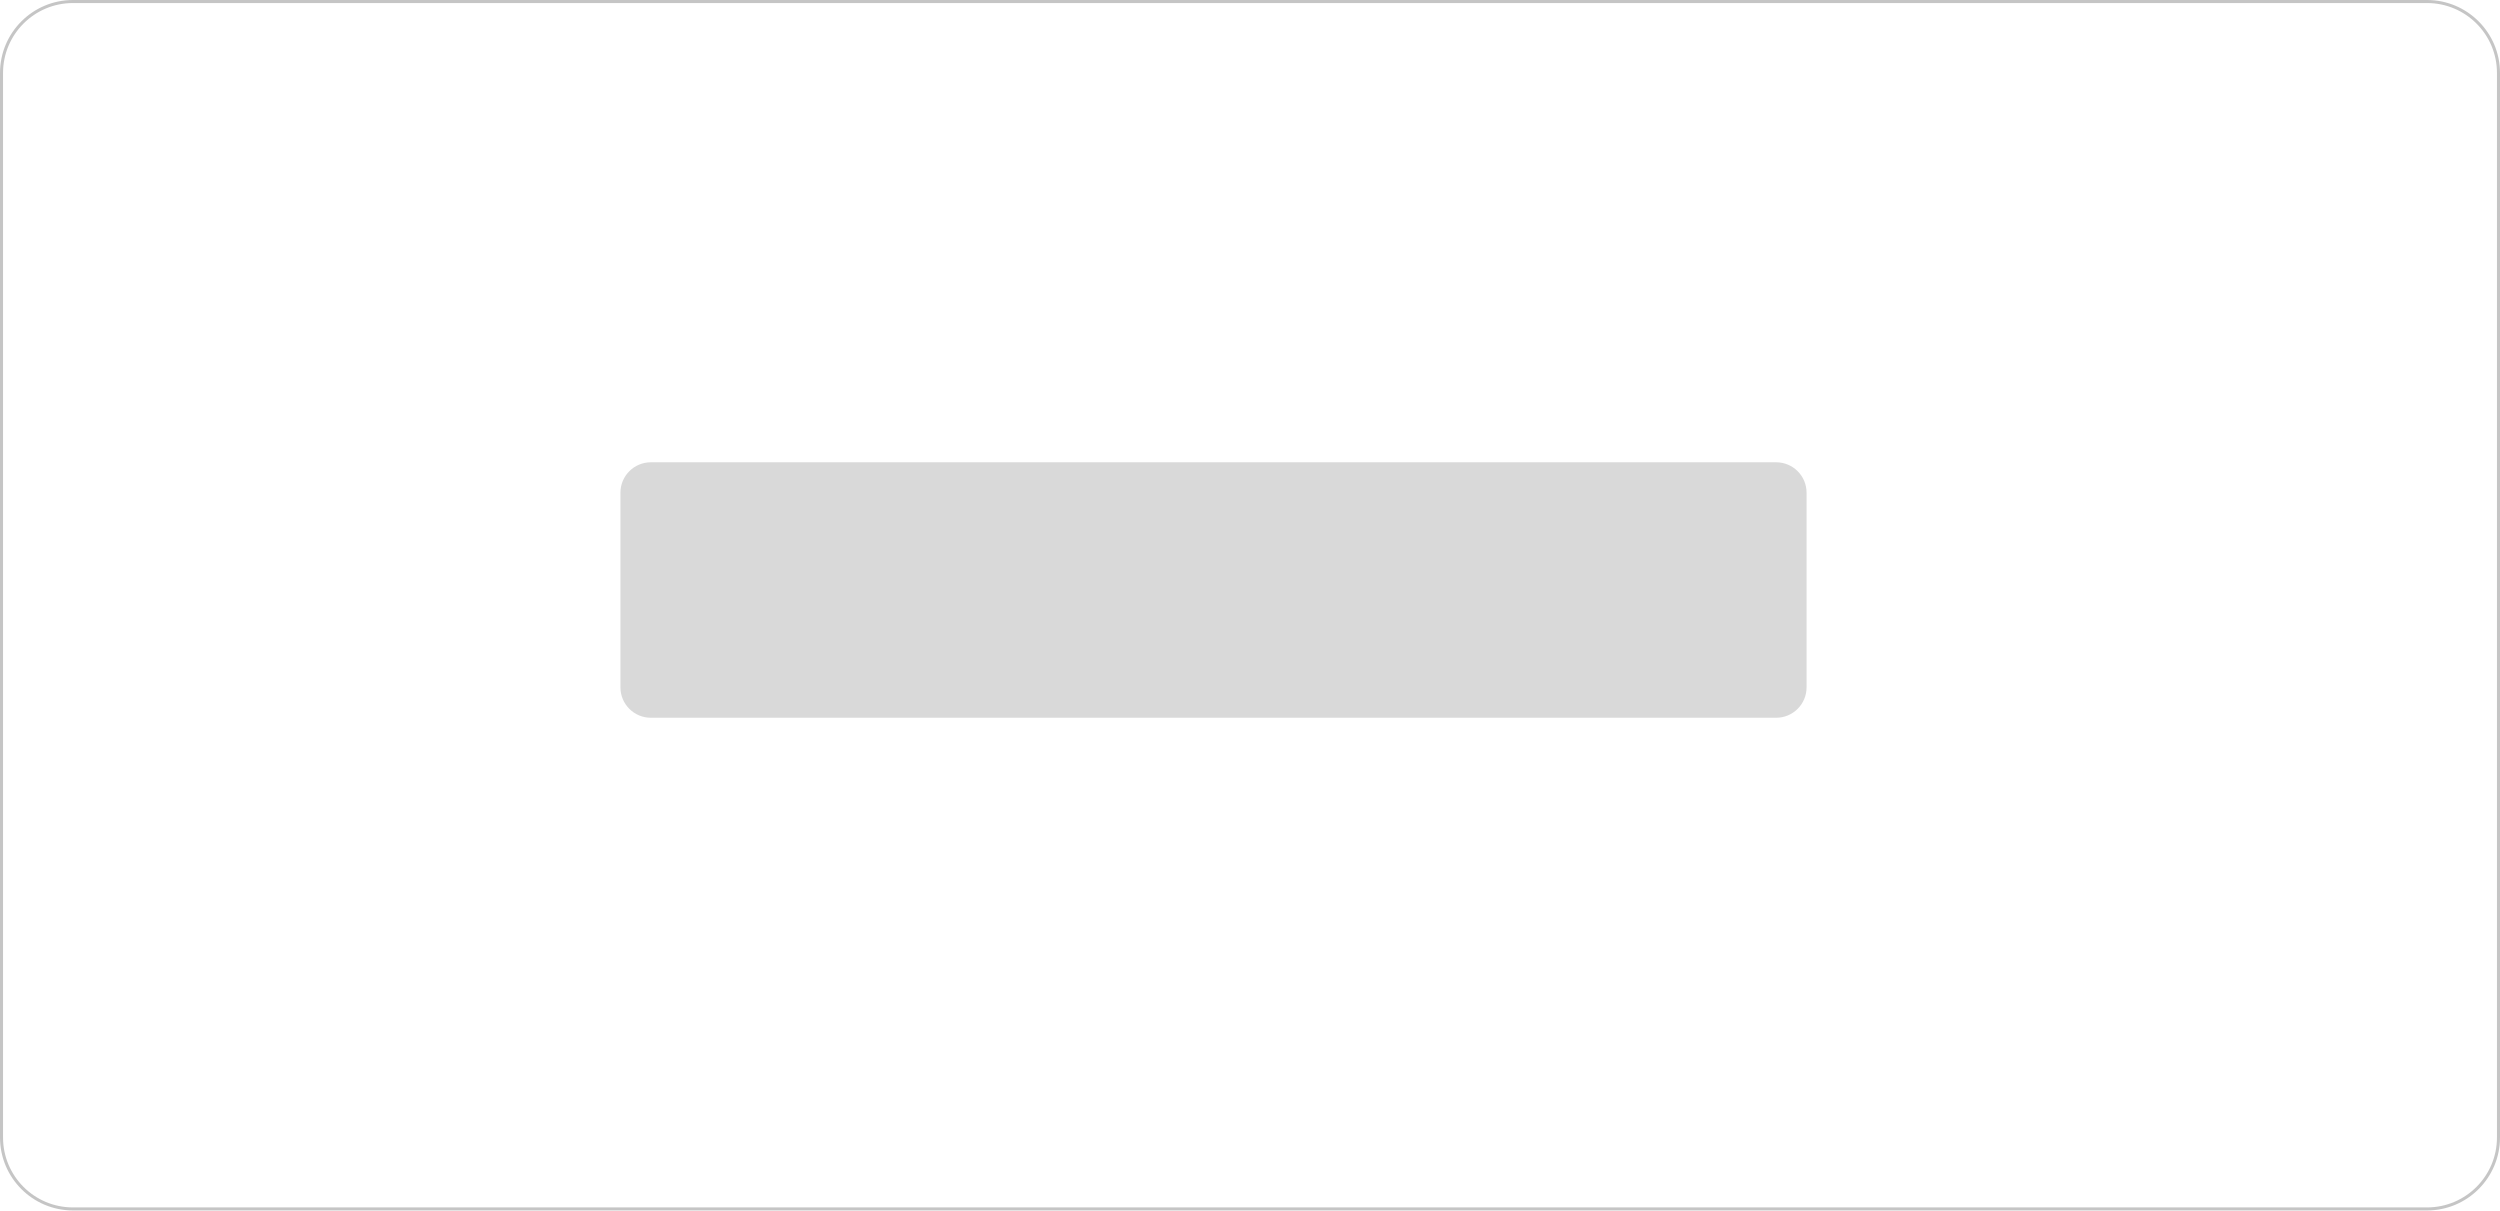
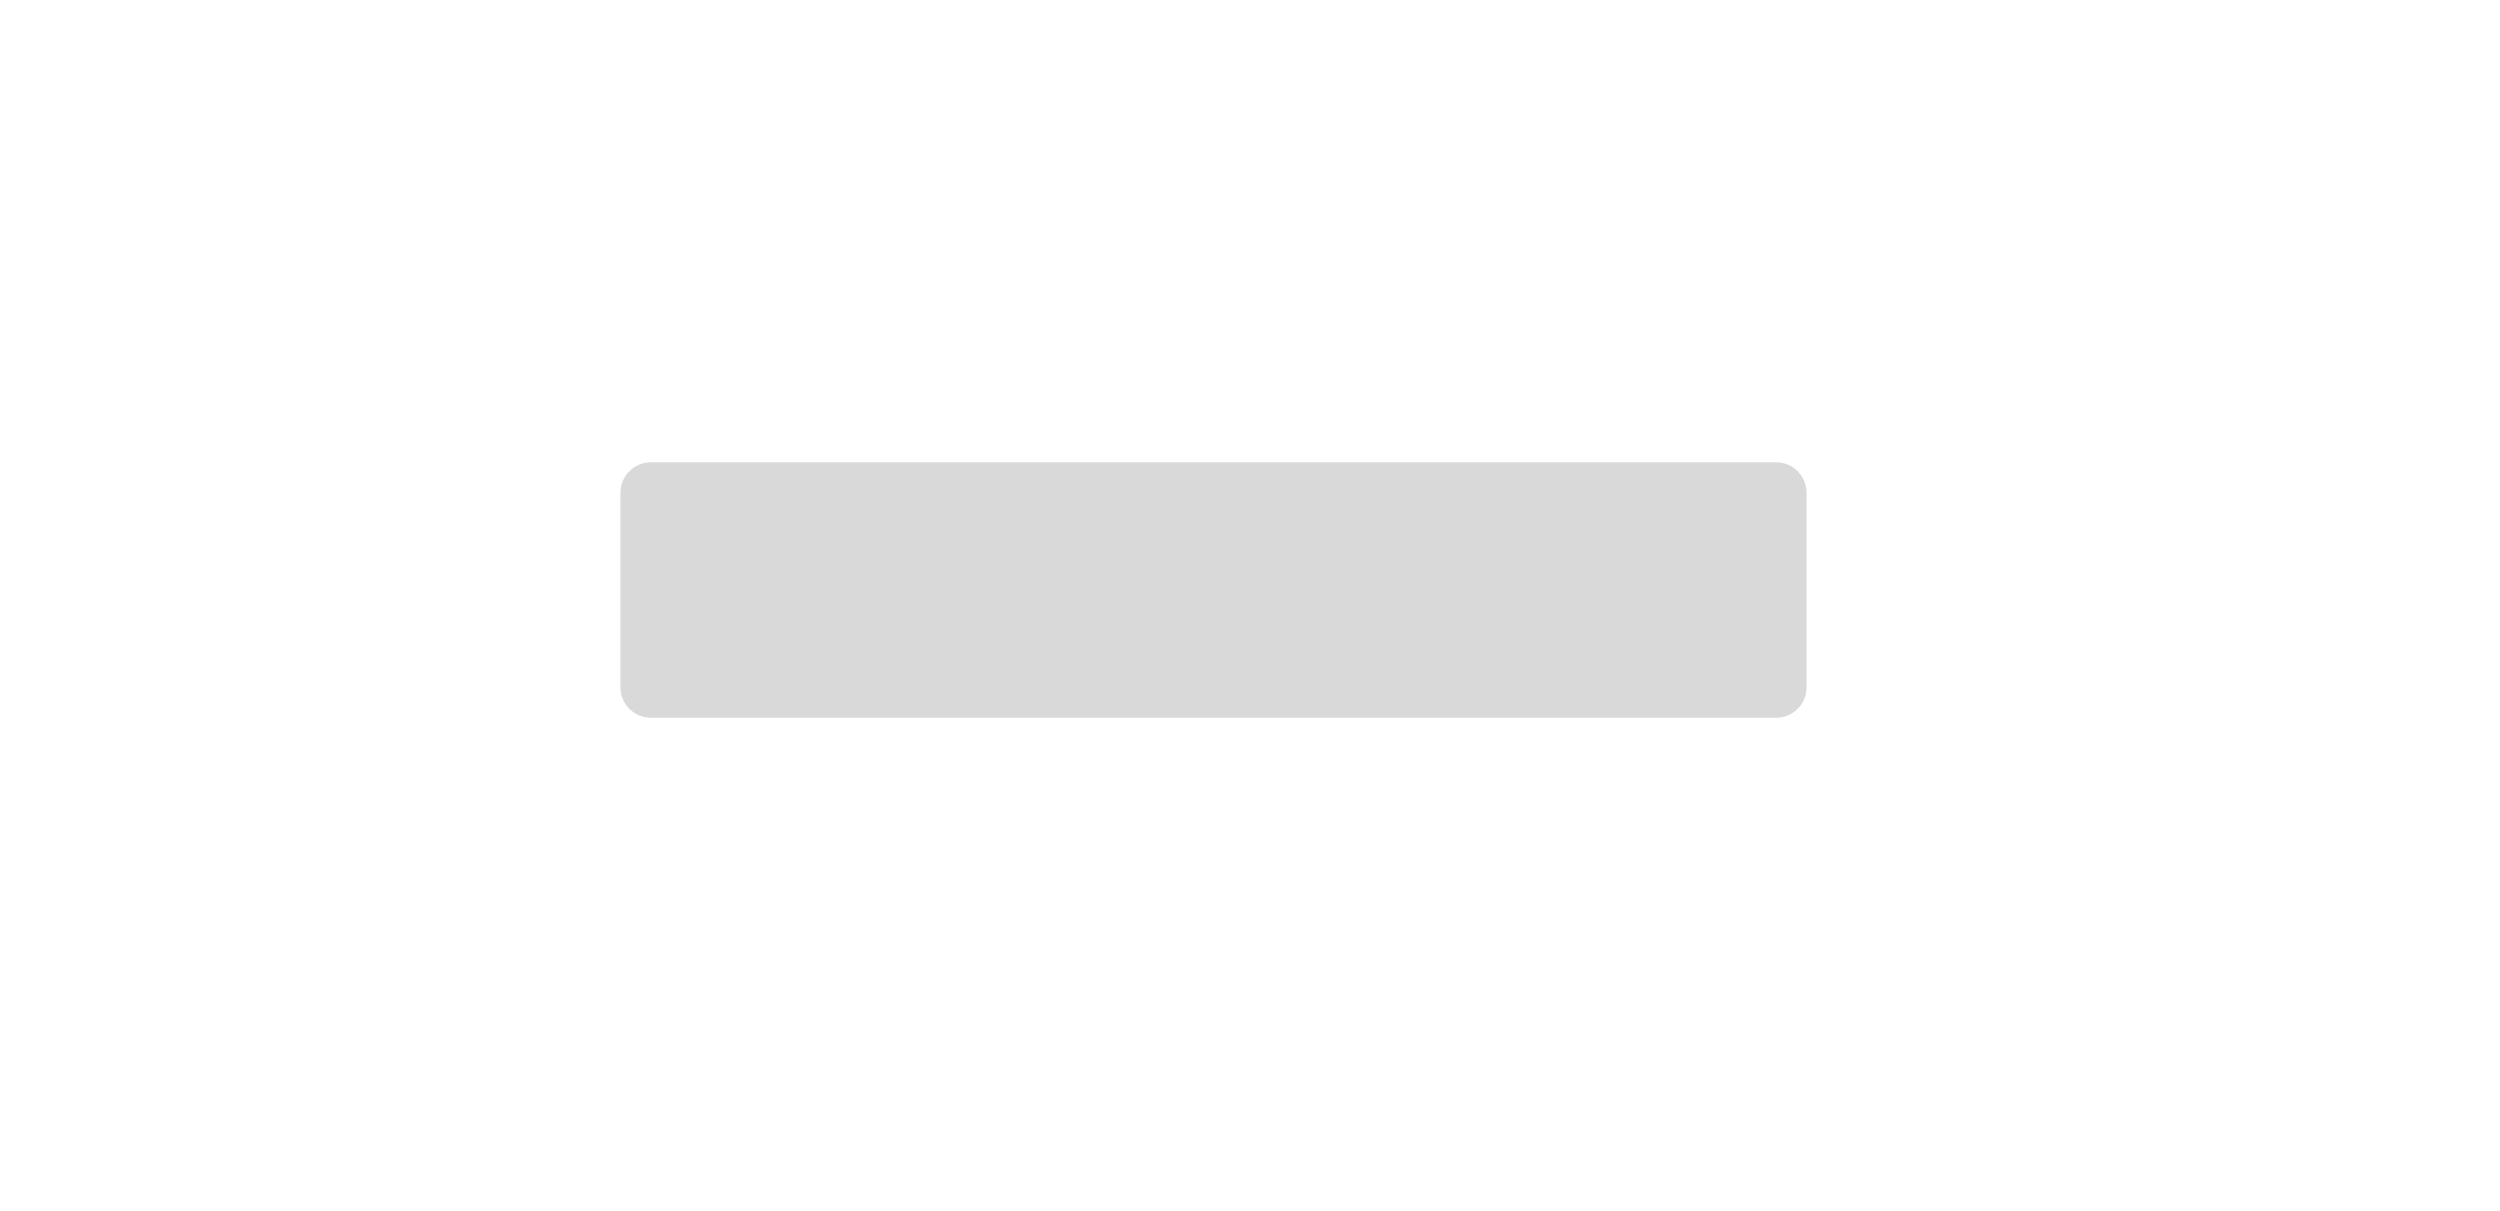
<svg xmlns="http://www.w3.org/2000/svg" width="411" height="199" viewBox="0 0 411 199" fill="none">
-   <rect x="0.25" y="0.25" width="410.5" height="198.5" rx="11.75" stroke="#C5C5C5" stroke-width="0.5" />
+   <rect x="0.25" y="0.25" width="410.5" height="198.5" rx="11.75" stroke="#C5C5C5" stroke-width="0" />
  <rect x="102" y="76" width="195" height="42" rx="5" fill="#D9D9D9" />
</svg>
